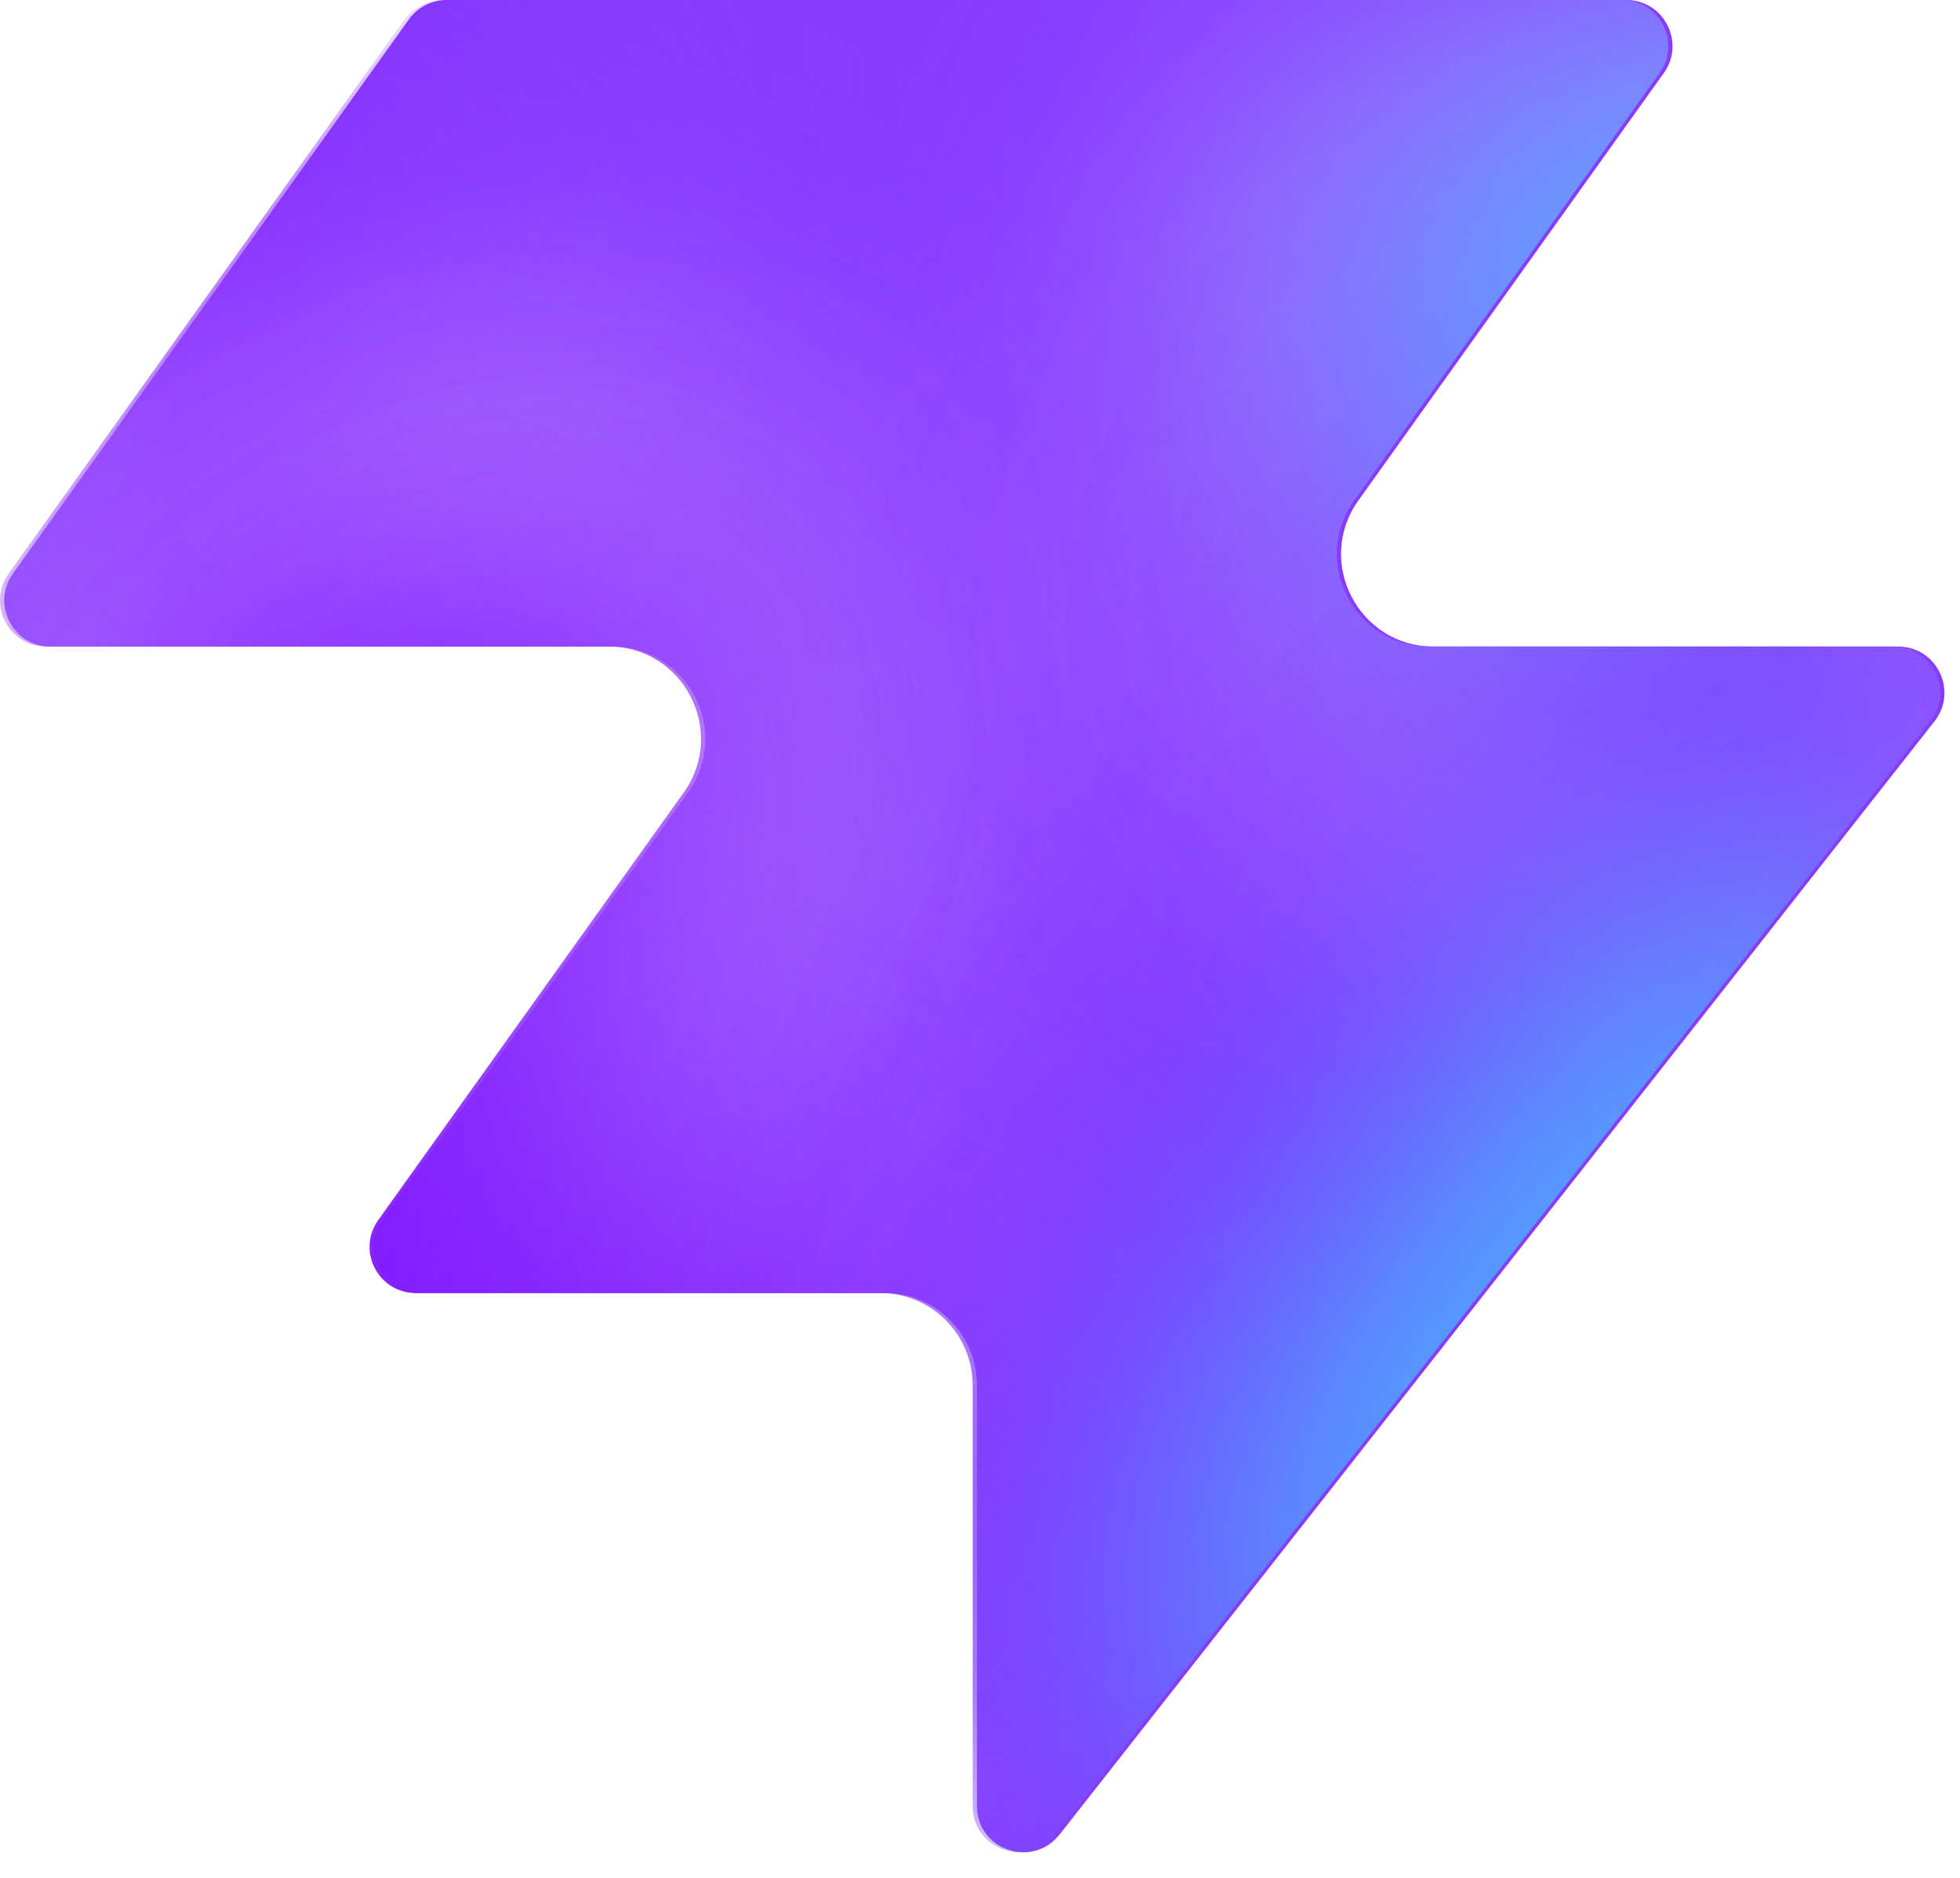
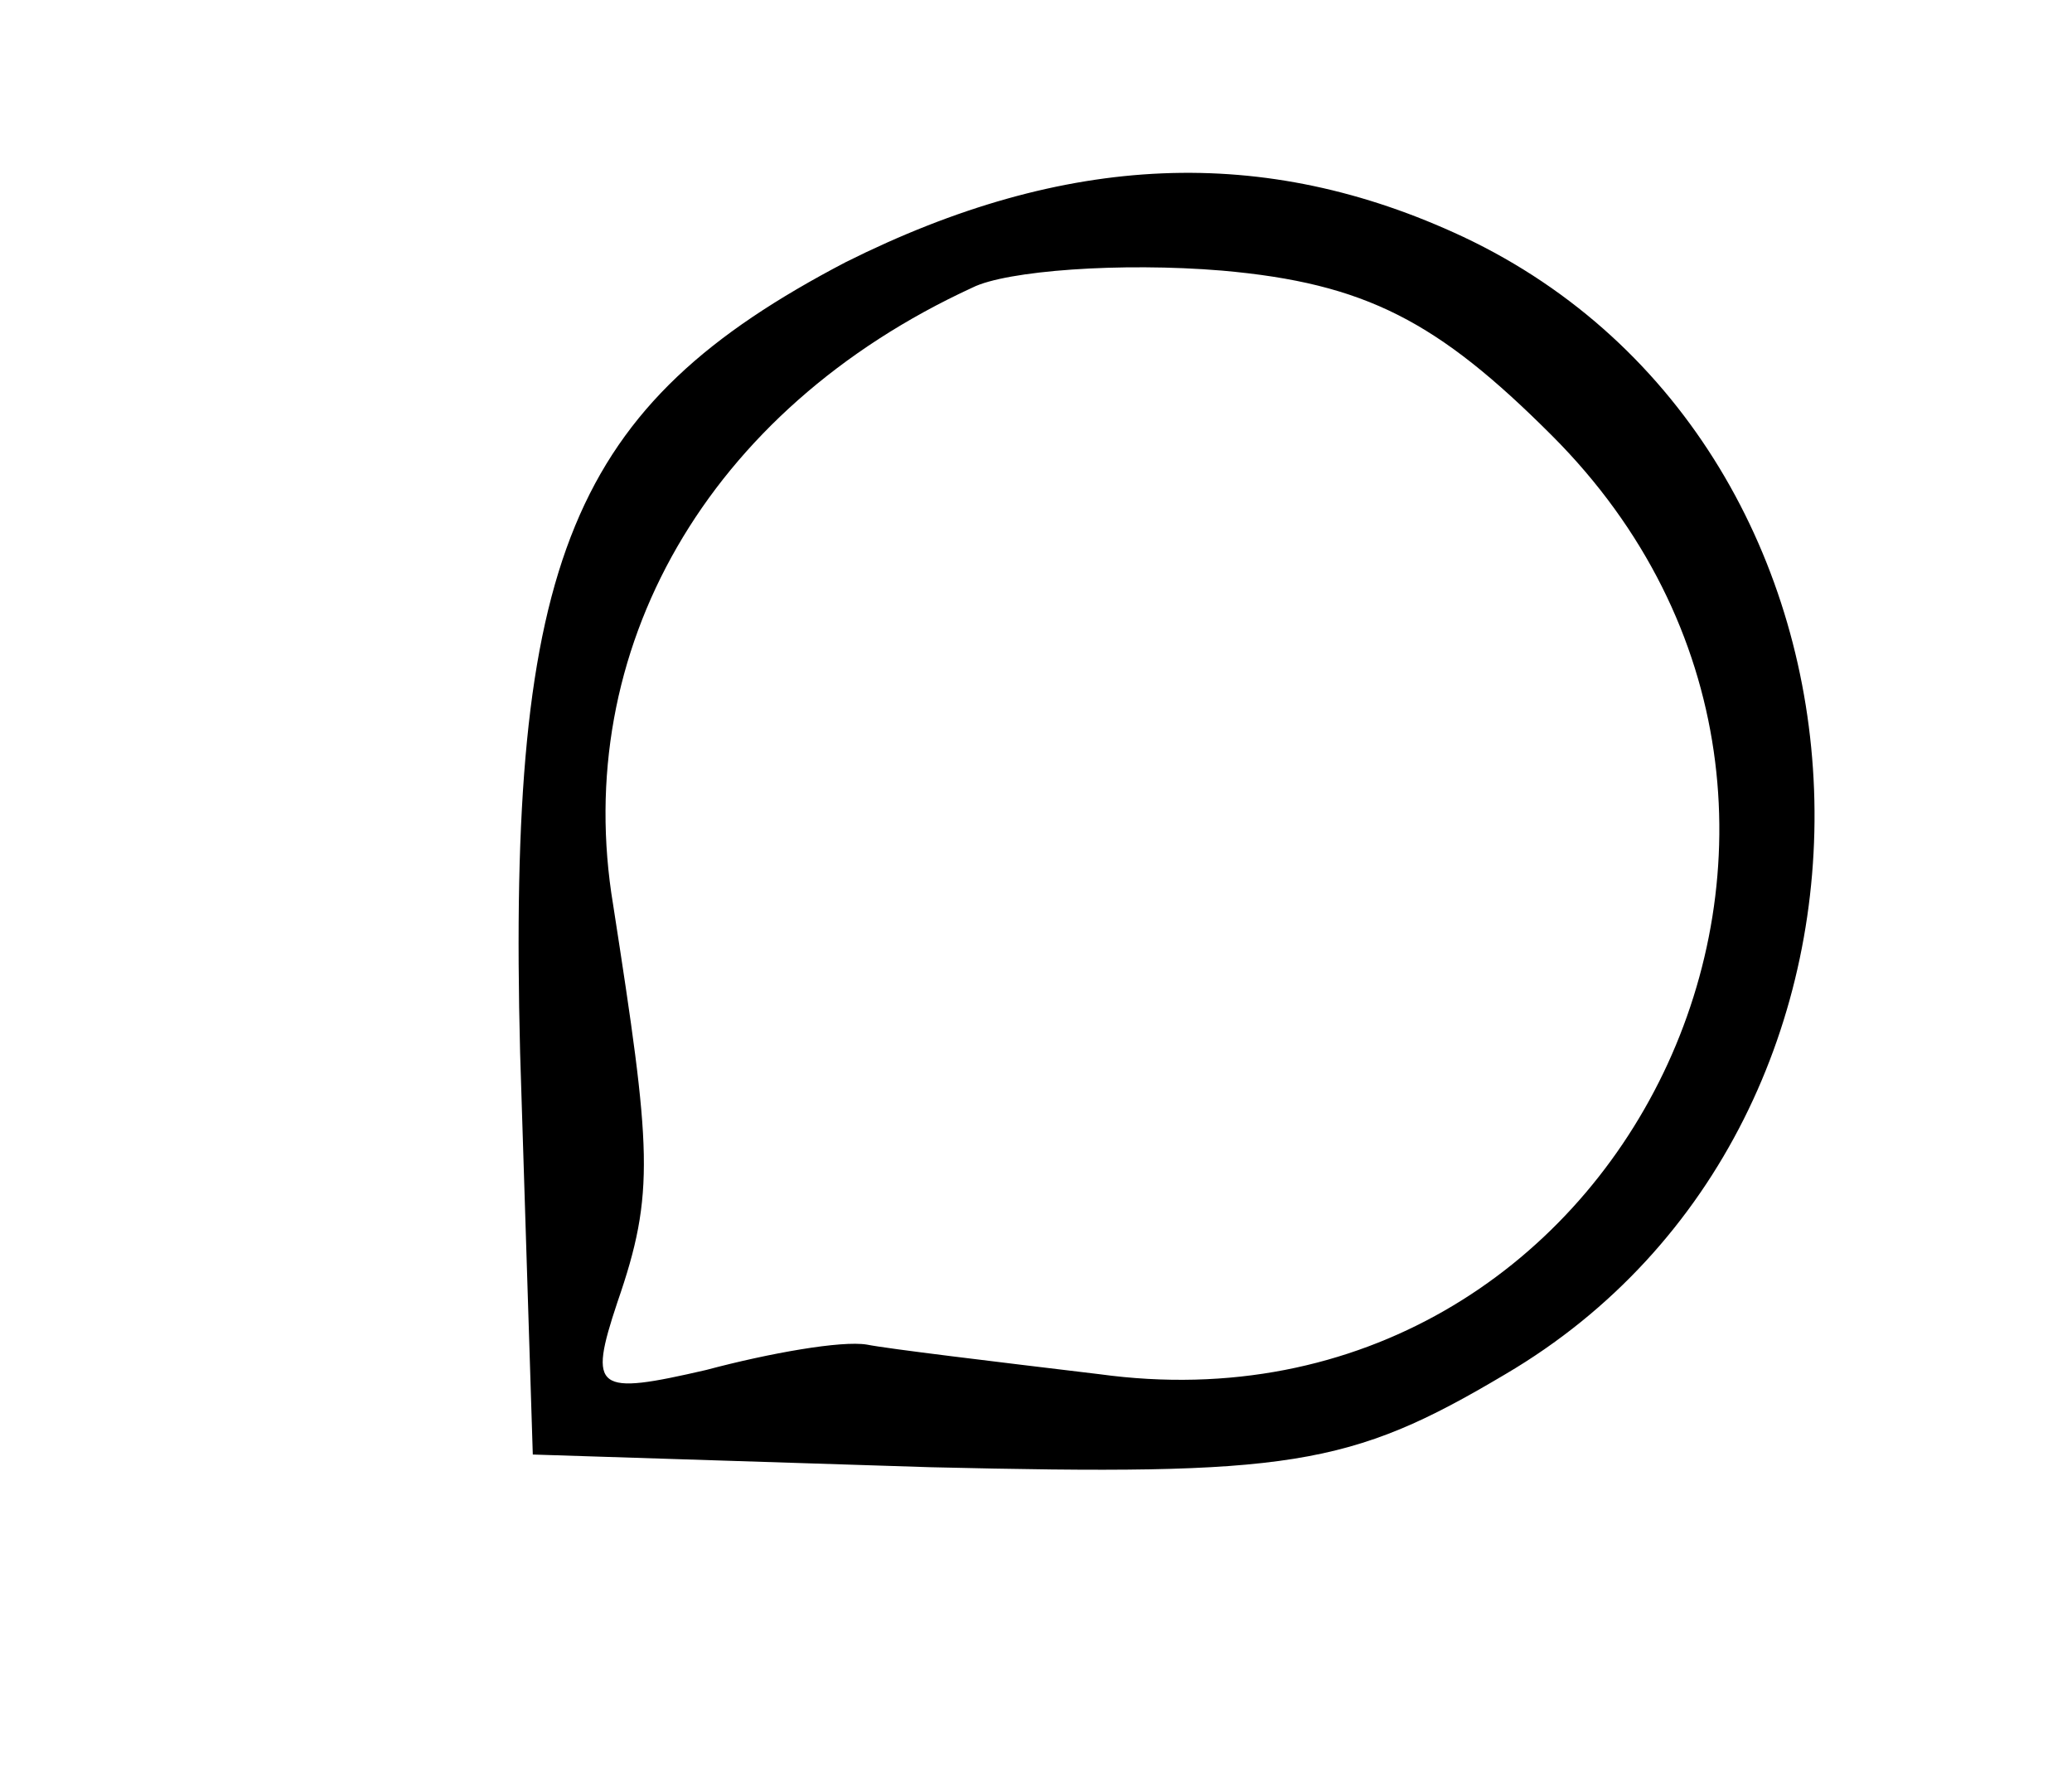
- <svg xmlns="http://www.w3.org/2000/svg" width="48" height="46" fill="none" viewBox="0 0 48 46">
-   <path fill="#863bff" d="M25.946 44.938c-.664.845-2.021.375-2.021-.698V33.937a2.26 2.26 0 0 0-2.262-2.262H10.287c-.92 0-1.456-1.04-.92-1.788l7.48-10.471c1.07-1.497 0-3.578-1.842-3.578H1.237c-.92 0-1.456-1.04-.92-1.788L10.013.474c.214-.297.556-.474.92-.474h28.894c.92 0 1.456 1.04.92 1.788l-7.48 10.471c-1.07 1.498 0 3.579 1.842 3.579h11.377c.943 0 1.473 1.088.89 1.83L25.947 44.94z" style="fill:#863bff;fill:color(display-p3 .525 .23 1);fill-opacity:1" />
-   <mask id="a" width="48" height="46" x="0" y="0" maskUnits="userSpaceOnUse" style="mask-type:alpha">
-     <path fill="#000" d="M25.842 44.938c-.664.844-2.021.375-2.021-.698V33.937a2.26 2.26 0 0 0-2.262-2.262H10.183c-.92 0-1.456-1.04-.92-1.788l7.48-10.471c1.07-1.498 0-3.579-1.842-3.579H1.133c-.92 0-1.456-1.04-.92-1.787L9.91.473c.214-.297.556-.474.92-.474h28.894c.92 0 1.456 1.04.92 1.788l-7.48 10.471c-1.07 1.498 0 3.578 1.842 3.578h11.377c.943 0 1.473 1.088.89 1.832L25.843 44.94z" style="fill:#000;fill-opacity:1" />
-   </mask>
-   <g mask="url(#a)">
-     <g filter="url(#b)">
-       <ellipse cx="5.508" cy="14.704" fill="#ede6ff" rx="5.508" ry="14.704" style="fill:#ede6ff;fill:color(display-p3 .927 .903 1);fill-opacity:1" transform="matrix(.00324 1 1 -.00324 -4.47 31.516)" />
-     </g>
-     <g filter="url(#c)">
-       <ellipse cx="10.399" cy="29.851" fill="#ede6ff" rx="10.399" ry="29.851" style="fill:#ede6ff;fill:color(display-p3 .927 .903 1);fill-opacity:1" transform="matrix(.00324 1 1 -.00324 -39.328 7.883)" />
-     </g>
-     <g filter="url(#d)">
-       <ellipse cx="5.508" cy="30.487" fill="#7e14ff" rx="5.508" ry="30.487" style="fill:#7e14ff;fill:color(display-p3 .492 .077 1);fill-opacity:1" transform="rotate(89.814 -25.913 -14.639)scale(1 -1)" />
-     </g>
-     <g filter="url(#e)">
-       <ellipse cx="5.508" cy="30.599" fill="#7e14ff" rx="5.508" ry="30.599" style="fill:#7e14ff;fill:color(display-p3 .492 .077 1);fill-opacity:1" transform="rotate(89.814 -32.644 -3.334)scale(1 -1)" />
-     </g>
-     <g filter="url(#f)">
-       <ellipse cx="5.508" cy="30.599" fill="#7e14ff" rx="5.508" ry="30.599" style="fill:#7e14ff;fill:color(display-p3 .492 .077 1);fill-opacity:1" transform="matrix(.00324 1 1 -.00324 -34.34 30.47)" />
-     </g>
-     <g filter="url(#g)">
-       <ellipse cx="14.072" cy="22.078" fill="#ede6ff" rx="14.072" ry="22.078" style="fill:#ede6ff;fill:color(display-p3 .927 .903 1);fill-opacity:1" transform="rotate(93.35 24.506 48.493)scale(-1 1)" />
-     </g>
-     <g filter="url(#h)">
-       <ellipse cx="3.47" cy="21.501" fill="#7e14ff" rx="3.47" ry="21.501" style="fill:#7e14ff;fill:color(display-p3 .492 .077 1);fill-opacity:1" transform="rotate(89.009 28.708 47.59)scale(-1 1)" />
-     </g>
-     <g filter="url(#i)">
-       <ellipse cx="3.47" cy="21.501" fill="#7e14ff" rx="3.47" ry="21.501" style="fill:#7e14ff;fill:color(display-p3 .492 .077 1);fill-opacity:1" transform="rotate(89.009 28.708 47.59)scale(-1 1)" />
-     </g>
-     <g filter="url(#j)">
-       <ellipse cx=".387" cy="8.972" fill="#7e14ff" rx="4.407" ry="29.108" style="fill:#7e14ff;fill:color(display-p3 .492 .077 1);fill-opacity:1" transform="rotate(39.51 .387 8.972)" />
-     </g>
-     <g filter="url(#k)">
-       <ellipse cx="47.523" cy="-6.092" fill="#7e14ff" rx="4.407" ry="29.108" style="fill:#7e14ff;fill:color(display-p3 .492 .077 1);fill-opacity:1" transform="rotate(37.892 47.523 -6.092)" />
-     </g>
-     <g filter="url(#l)">
-       <ellipse cx="41.412" cy="6.333" fill="#47bfff" rx="5.971" ry="9.665" style="fill:#47bfff;fill:color(display-p3 .28 .748 1);fill-opacity:1" transform="rotate(37.892 41.412 6.333)" />
-     </g>
-     <g filter="url(#m)">
-       <ellipse cx="-1.879" cy="38.332" fill="#7e14ff" rx="4.407" ry="29.108" style="fill:#7e14ff;fill:color(display-p3 .492 .077 1);fill-opacity:1" transform="rotate(37.892 -1.88 38.332)" />
-     </g>
-     <g filter="url(#n)">
-       <ellipse cx="-1.879" cy="38.332" fill="#7e14ff" rx="4.407" ry="29.108" style="fill:#7e14ff;fill:color(display-p3 .492 .077 1);fill-opacity:1" transform="rotate(37.892 -1.88 38.332)" />
-     </g>
-     <g filter="url(#o)">
-       <ellipse cx="35.651" cy="29.907" fill="#7e14ff" rx="4.407" ry="29.108" style="fill:#7e14ff;fill:color(display-p3 .492 .077 1);fill-opacity:1" transform="rotate(37.892 35.651 29.907)" />
-     </g>
-     <g filter="url(#p)">
-       <ellipse cx="38.418" cy="32.4" fill="#47bfff" rx="5.971" ry="15.297" style="fill:#47bfff;fill:color(display-p3 .28 .748 1);fill-opacity:1" transform="rotate(37.892 38.418 32.4)" />
-     </g>
+ <svg xmlns="http://www.w3.org/2000/svg" version="1.0" width="49pt" height="42pt" viewBox="0 0 49 42" preserveAspectRatio="xMidYMid meet">
+   <g transform="translate(0,42) scale(0.1,-0.1)" fill="#000000" stroke="none">
+     <path d="M200 358 c-65 -34 -80 -70 -77 -187 l3 -95 94 -3 c85 -2 99 0 136 22 102 60 96 219 -10 269 -47 22 -94 20 -146 -6z m167 -41 c89 -89 17 -239 -107 -222 -25 3 -50 6 -55 7 -6 1 -23 -2 -38 -6 -26 -6 -28 -5 -21 16 9 26 8 36 -1 94 -10 60 22 117 85 146 8 4 35 6 59 4 34 -3 51 -12 78 -39z" />
  </g>
-   <defs>
-     <filter id="b" width="60.045" height="41.654" x="-19.77" y="16.149" color-interpolation-filters="sRGB" filterUnits="userSpaceOnUse">
-       <feFlood flood-opacity="0" result="BackgroundImageFix" />
-       <feBlend in="SourceGraphic" in2="BackgroundImageFix" result="shape" />
-       <feGaussianBlur result="effect1_foregroundBlur_2002_17158" stdDeviation="7.659" />
-     </filter>
-     <filter id="c" width="90.34" height="51.437" x="-54.613" y="-7.533" color-interpolation-filters="sRGB" filterUnits="userSpaceOnUse">
-       <feFlood flood-opacity="0" result="BackgroundImageFix" />
-       <feBlend in="SourceGraphic" in2="BackgroundImageFix" result="shape" />
-       <feGaussianBlur result="effect1_foregroundBlur_2002_17158" stdDeviation="7.659" />
-     </filter>
-     <filter id="d" width="79.355" height="29.4" x="-49.64" y="2.03" color-interpolation-filters="sRGB" filterUnits="userSpaceOnUse">
-       <feFlood flood-opacity="0" result="BackgroundImageFix" />
-       <feBlend in="SourceGraphic" in2="BackgroundImageFix" result="shape" />
-       <feGaussianBlur result="effect1_foregroundBlur_2002_17158" stdDeviation="4.596" />
-     </filter>
-     <filter id="e" width="79.579" height="29.4" x="-45.045" y="20.029" color-interpolation-filters="sRGB" filterUnits="userSpaceOnUse">
-       <feFlood flood-opacity="0" result="BackgroundImageFix" />
-       <feBlend in="SourceGraphic" in2="BackgroundImageFix" result="shape" />
-       <feGaussianBlur result="effect1_foregroundBlur_2002_17158" stdDeviation="4.596" />
-     </filter>
-     <filter id="f" width="79.579" height="29.4" x="-43.513" y="21.178" color-interpolation-filters="sRGB" filterUnits="userSpaceOnUse">
-       <feFlood flood-opacity="0" result="BackgroundImageFix" />
-       <feBlend in="SourceGraphic" in2="BackgroundImageFix" result="shape" />
-       <feGaussianBlur result="effect1_foregroundBlur_2002_17158" stdDeviation="4.596" />
-     </filter>
-     <filter id="g" width="74.749" height="58.852" x="15.756" y="-17.901" color-interpolation-filters="sRGB" filterUnits="userSpaceOnUse">
-       <feFlood flood-opacity="0" result="BackgroundImageFix" />
-       <feBlend in="SourceGraphic" in2="BackgroundImageFix" result="shape" />
-       <feGaussianBlur result="effect1_foregroundBlur_2002_17158" stdDeviation="7.659" />
-     </filter>
-     <filter id="h" width="61.377" height="25.362" x="23.548" y="2.284" color-interpolation-filters="sRGB" filterUnits="userSpaceOnUse">
-       <feFlood flood-opacity="0" result="BackgroundImageFix" />
-       <feBlend in="SourceGraphic" in2="BackgroundImageFix" result="shape" />
-       <feGaussianBlur result="effect1_foregroundBlur_2002_17158" stdDeviation="4.596" />
-     </filter>
-     <filter id="i" width="61.377" height="25.362" x="23.548" y="2.284" color-interpolation-filters="sRGB" filterUnits="userSpaceOnUse">
-       <feFlood flood-opacity="0" result="BackgroundImageFix" />
-       <feBlend in="SourceGraphic" in2="BackgroundImageFix" result="shape" />
-       <feGaussianBlur result="effect1_foregroundBlur_2002_17158" stdDeviation="4.596" />
-     </filter>
-     <filter id="j" width="56.045" height="63.649" x="-27.636" y="-22.853" color-interpolation-filters="sRGB" filterUnits="userSpaceOnUse">
-       <feFlood flood-opacity="0" result="BackgroundImageFix" />
-       <feBlend in="SourceGraphic" in2="BackgroundImageFix" result="shape" />
-       <feGaussianBlur result="effect1_foregroundBlur_2002_17158" stdDeviation="4.596" />
-     </filter>
-     <filter id="k" width="54.814" height="64.646" x="20.116" y="-38.415" color-interpolation-filters="sRGB" filterUnits="userSpaceOnUse">
-       <feFlood flood-opacity="0" result="BackgroundImageFix" />
-       <feBlend in="SourceGraphic" in2="BackgroundImageFix" result="shape" />
-       <feGaussianBlur result="effect1_foregroundBlur_2002_17158" stdDeviation="4.596" />
-     </filter>
-     <filter id="l" width="33.541" height="35.313" x="24.641" y="-11.323" color-interpolation-filters="sRGB" filterUnits="userSpaceOnUse">
-       <feFlood flood-opacity="0" result="BackgroundImageFix" />
-       <feBlend in="SourceGraphic" in2="BackgroundImageFix" result="shape" />
-       <feGaussianBlur result="effect1_foregroundBlur_2002_17158" stdDeviation="4.596" />
-     </filter>
-     <filter id="m" width="54.814" height="64.646" x="-29.286" y="6.009" color-interpolation-filters="sRGB" filterUnits="userSpaceOnUse">
-       <feFlood flood-opacity="0" result="BackgroundImageFix" />
-       <feBlend in="SourceGraphic" in2="BackgroundImageFix" result="shape" />
-       <feGaussianBlur result="effect1_foregroundBlur_2002_17158" stdDeviation="4.596" />
-     </filter>
-     <filter id="n" width="54.814" height="64.646" x="-29.286" y="6.009" color-interpolation-filters="sRGB" filterUnits="userSpaceOnUse">
-       <feFlood flood-opacity="0" result="BackgroundImageFix" />
-       <feBlend in="SourceGraphic" in2="BackgroundImageFix" result="shape" />
-       <feGaussianBlur result="effect1_foregroundBlur_2002_17158" stdDeviation="4.596" />
-     </filter>
-     <filter id="o" width="54.814" height="64.646" x="8.244" y="-2.416" color-interpolation-filters="sRGB" filterUnits="userSpaceOnUse">
-       <feFlood flood-opacity="0" result="BackgroundImageFix" />
-       <feBlend in="SourceGraphic" in2="BackgroundImageFix" result="shape" />
-       <feGaussianBlur result="effect1_foregroundBlur_2002_17158" stdDeviation="4.596" />
-     </filter>
-     <filter id="p" width="39.409" height="43.623" x="18.713" y="10.588" color-interpolation-filters="sRGB" filterUnits="userSpaceOnUse">
-       <feFlood flood-opacity="0" result="BackgroundImageFix" />
-       <feBlend in="SourceGraphic" in2="BackgroundImageFix" result="shape" />
-       <feGaussianBlur result="effect1_foregroundBlur_2002_17158" stdDeviation="4.596" />
-     </filter>
-   </defs>
</svg>
